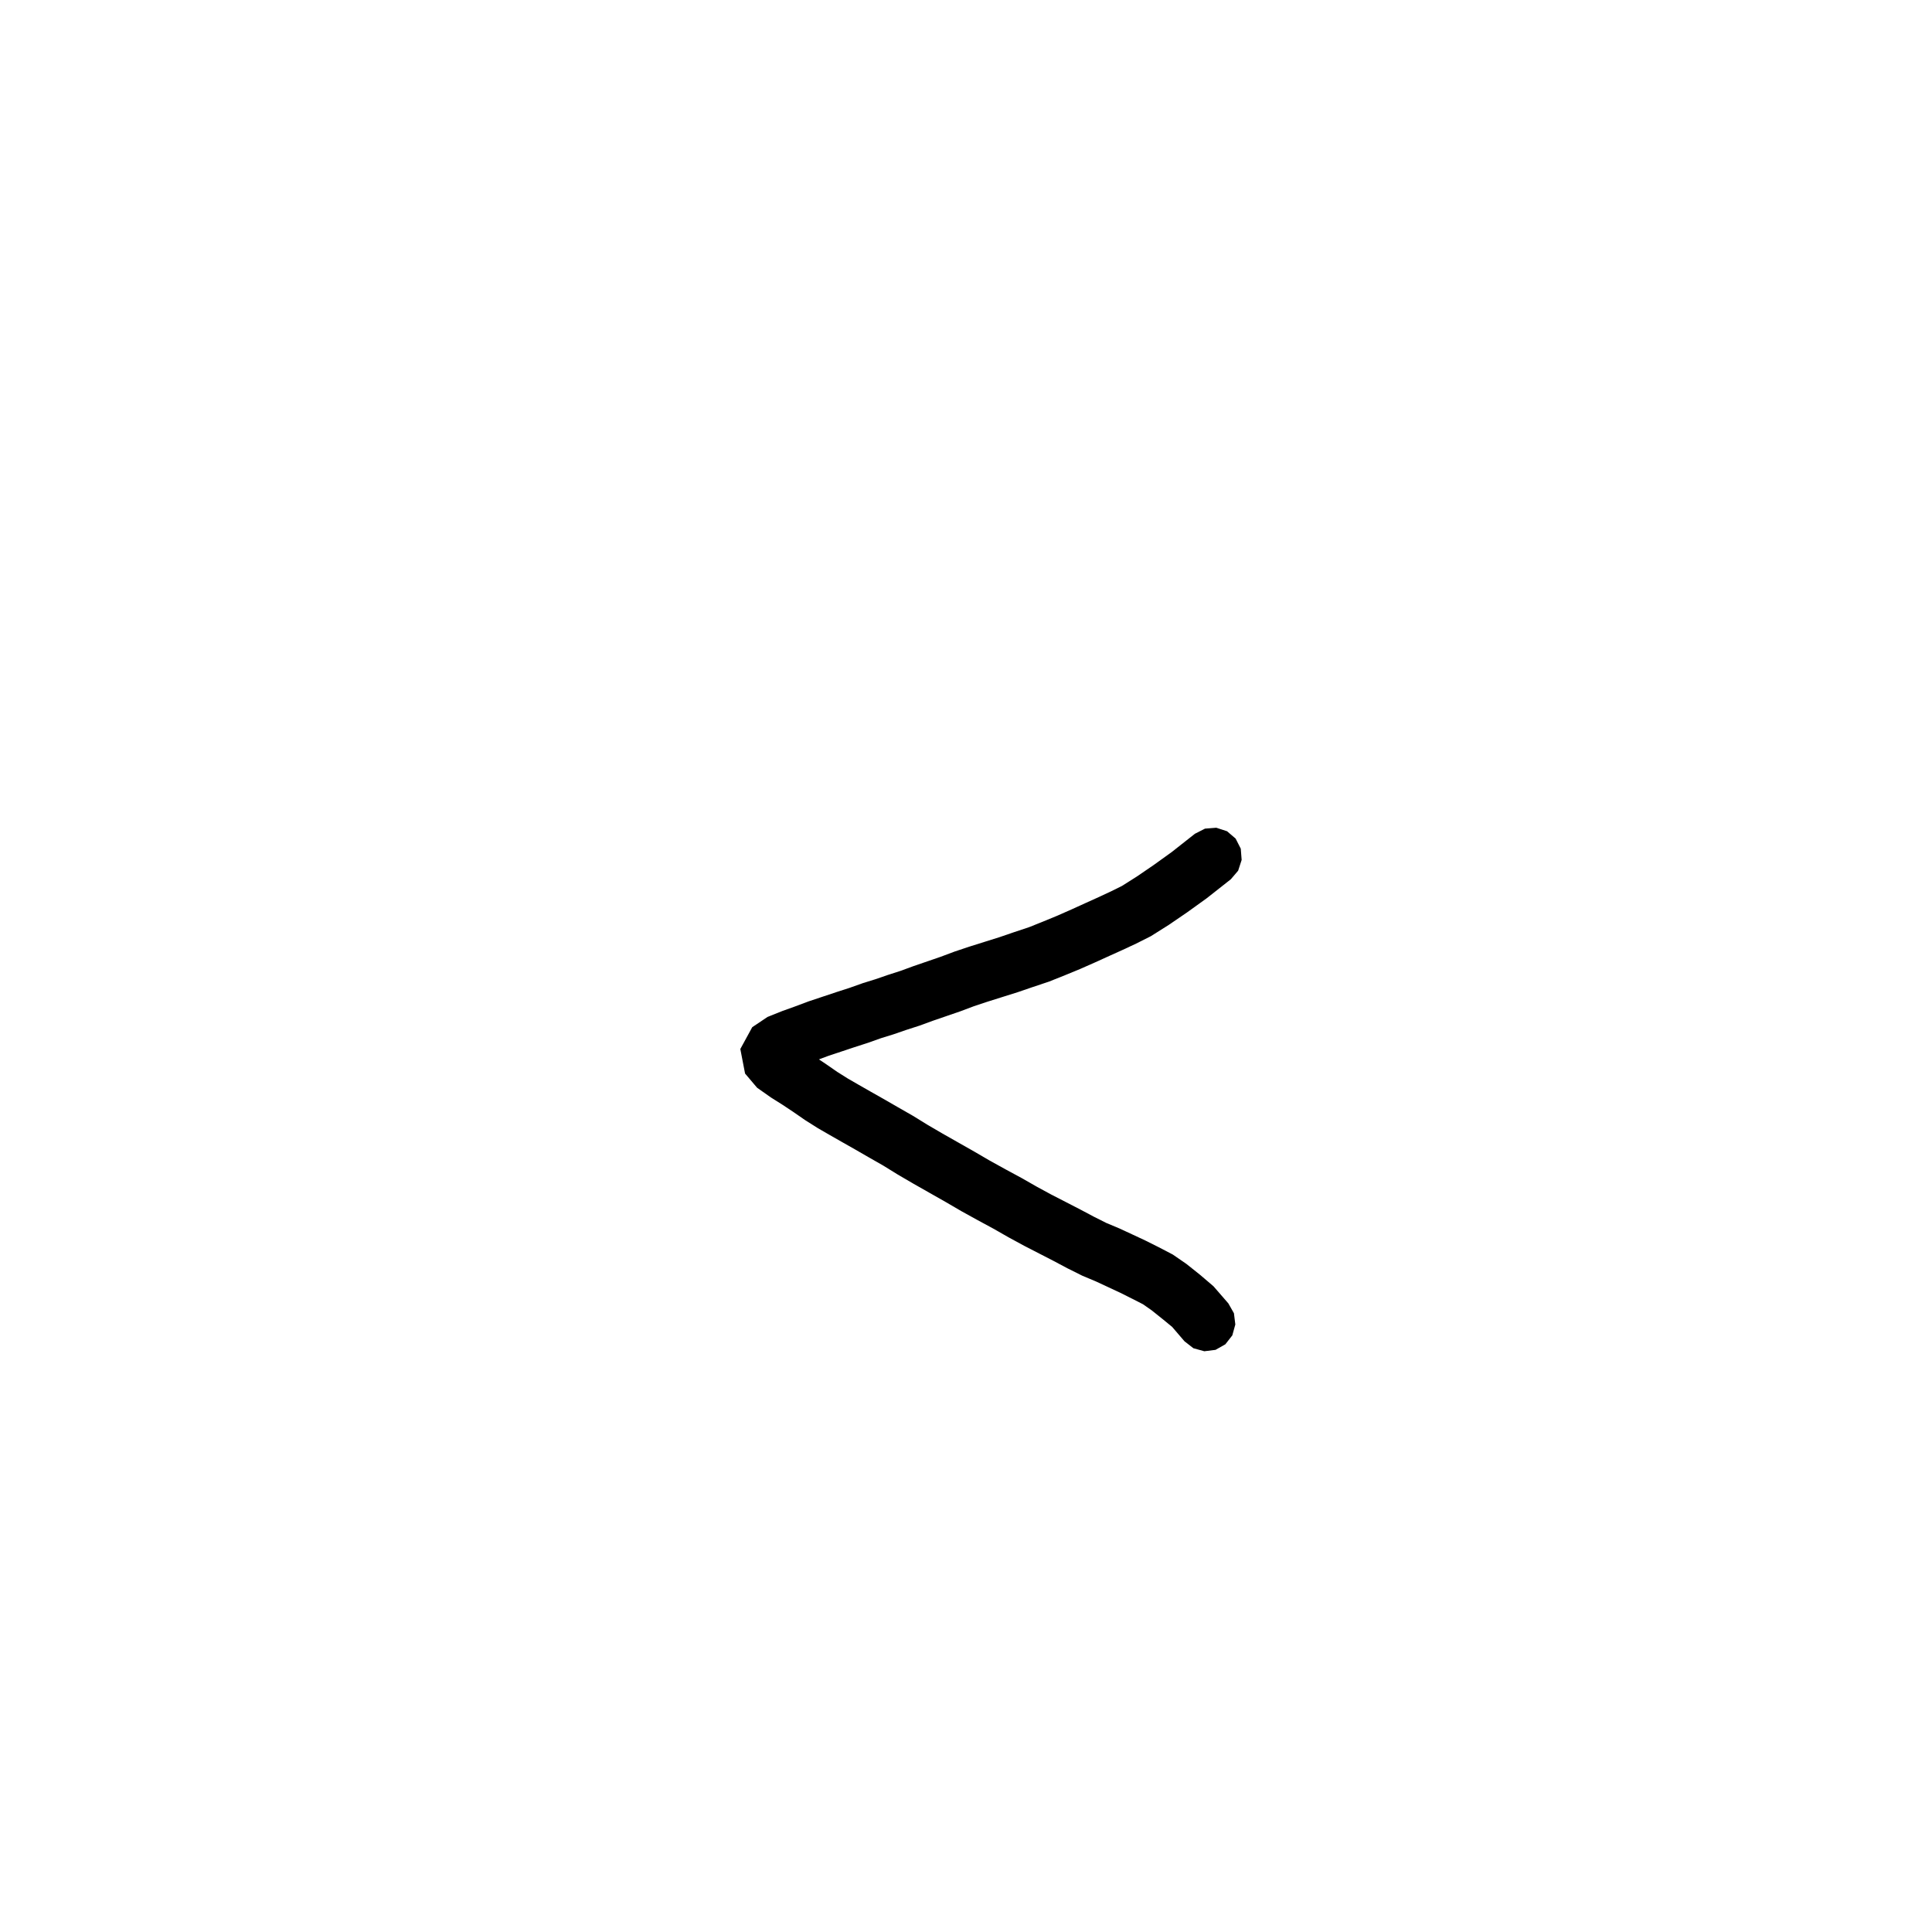
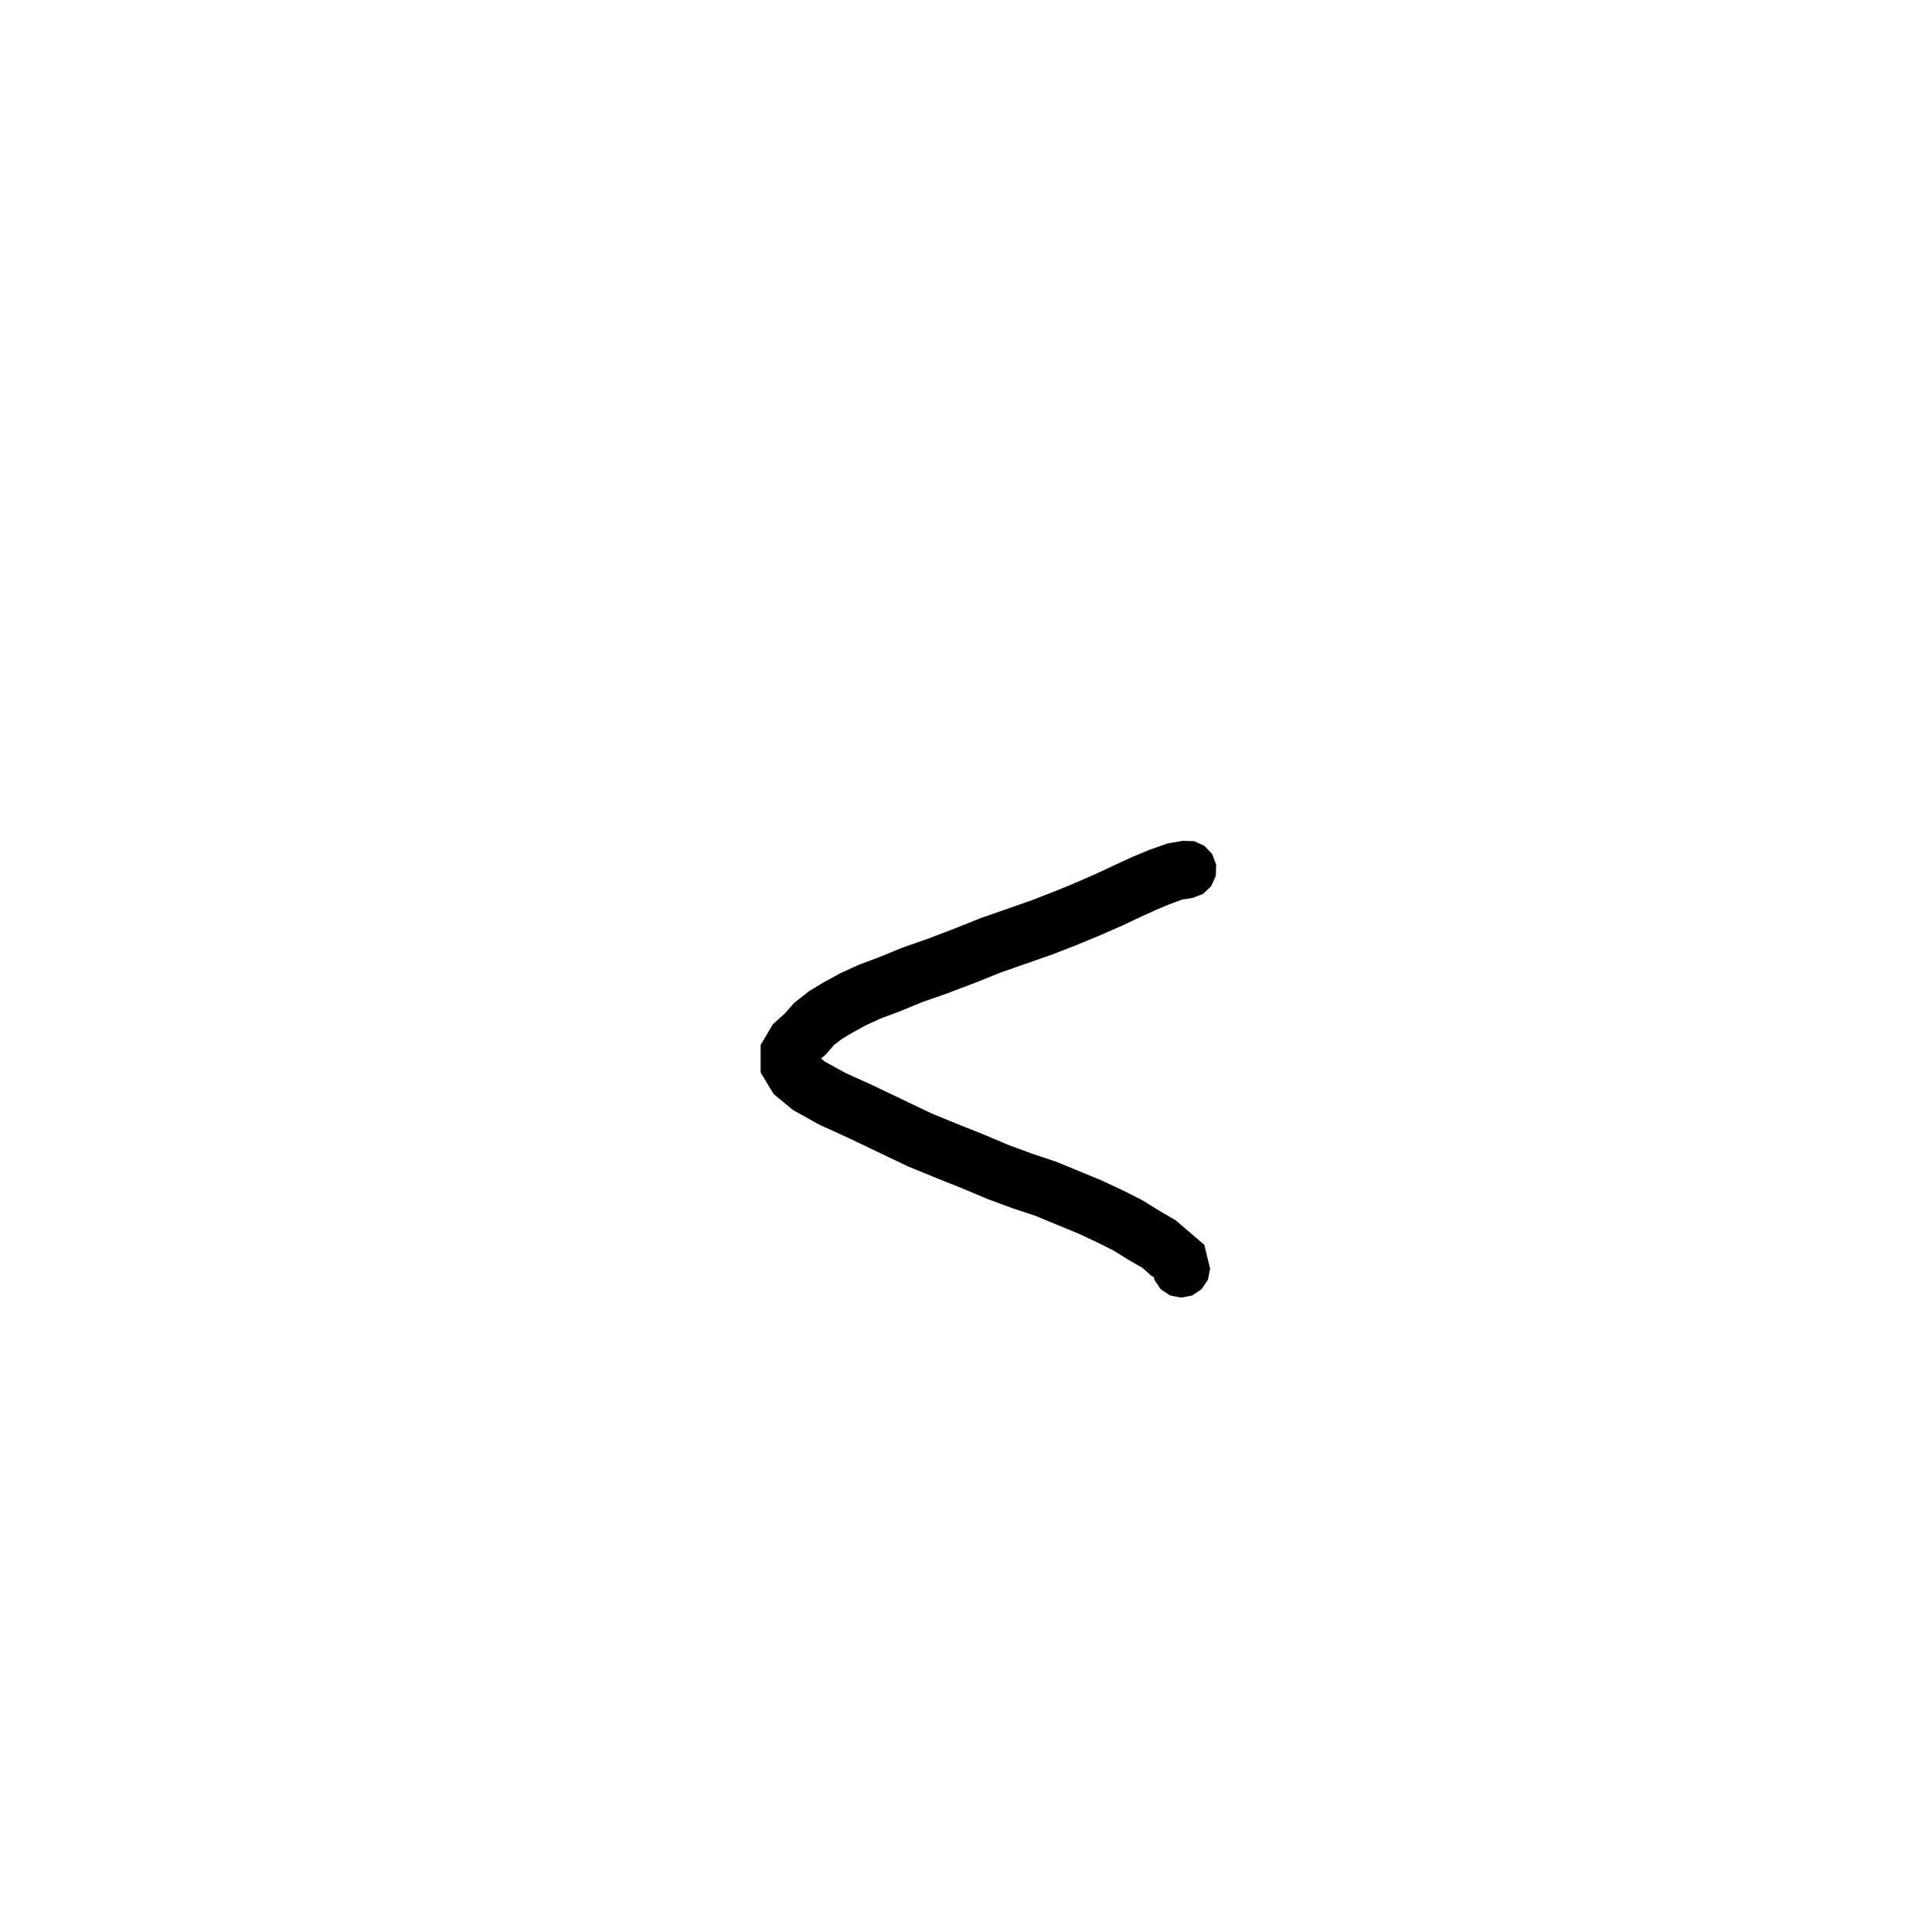
<svg xmlns="http://www.w3.org/2000/svg" viewBox="0 0 300 300" width="300" height="300">
-   <path d="M 185.548 129.465 L 181.949 132.302 L 179.148 134.317 L 176.526 136.108 L 174.228 137.563 L 172.508 138.415 L 170.589 139.31 L 168.543 140.234 L 166.361 141.226 L 164.168 142.194 L 161.975 143.097 L 159.786 143.974 L 157.492 144.737 L 155.195 145.525 L 152.917 146.24 L 150.548 146.985 L 148.232 147.758 L 146.078 148.565 L 144.004 149.278 L 141.828 150.026 L 139.869 150.745 L 137.844 151.398 L 135.932 152.057 L 133.977 152.664 L 131.89 153.405 L 129.865 154.057 L 127.844 154.731 L 125.566 155.491 L 123.384 156.308 L 121.487 156.987 L 119.188 157.908 L 116.809 159.498 L 114.957 162.889 L 115.693 166.699 L 117.56 168.902 L 119.72 170.422 L 121.552 171.576 L 123.272 172.722 L 125.054 173.955 L 127.007 175.186 L 128.826 176.236 L 130.708 177.311 L 132.701 178.44 L 134.895 179.704 L 137.168 181.002 L 139.418 182.392 L 141.889 183.834 L 144.379 185.247 L 146.823 186.634 L 149.245 188.047 L 151.841 189.482 L 154.281 190.8 L 156.61 192.131 L 159.03 193.445 L 161.407 194.668 L 163.581 195.787 L 165.738 196.933 L 168.052 198.088 L 170.185 198.985 L 171.968 199.813 L 173.908 200.718 L 175.827 201.678 L 177.485 202.525 L 178.833 203.467 L 180.681 204.948 L 182.013 206.043 L 183.928 208.275 L 185.312 209.354 L 187.005 209.821 L 188.747 209.605 L 190.275 208.739 L 191.354 207.354 L 191.821 205.662 L 191.605 203.919 L 190.739 202.392 L 188.432 199.735 L 186.385 197.986 L 184.233 196.267 L 182.115 194.808 L 179.906 193.655 L 177.825 192.615 L 175.766 191.654 L 173.815 190.749 L 171.815 189.912 L 169.862 188.934 L 167.752 187.813 L 165.526 186.666 L 163.236 185.488 L 160.99 184.269 L 158.652 182.933 L 156.159 181.585 L 153.688 180.22 L 151.311 178.833 L 148.821 177.42 L 146.377 176.033 L 144.049 174.675 L 141.765 173.265 L 139.372 171.896 L 137.166 170.626 L 135.159 169.489 L 133.307 168.431 L 131.659 167.481 L 130.013 166.445 L 128.328 165.278 L 126.448 164.024 L 124.68 162.912 L 123.373 162.031 L 123.507 162.234 L 123.843 164.311 L 122.924 166.102 L 123.212 165.958 L 124.647 165.413 L 126.482 164.758 L 128.568 163.976 L 130.69 163.269 L 132.669 162.609 L 134.777 161.929 L 136.823 161.202 L 138.734 160.61 L 140.69 159.936 L 142.798 159.255 L 144.838 158.508 L 146.93 157.789 L 149.122 157.035 L 151.234 156.242 L 153.319 155.548 L 155.616 154.826 L 158.005 154.075 L 160.374 153.263 L 162.881 152.426 L 165.359 151.436 L 167.699 150.473 L 170.039 149.44 L 172.257 148.432 L 174.344 147.49 L 176.425 146.518 L 178.705 145.37 L 181.474 143.625 L 184.319 141.683 L 187.384 139.476 L 191.118 136.535 L 192.259 135.2 L 192.802 133.53 L 192.665 131.78 L 191.868 130.215 L 190.533 129.074 L 188.864 128.531 L 187.113 128.669 Z" fill="black" fill-rule="nonzero" />
+   <path d="M 183.666 130.561 L 181.222 130.992 L 178.375 132.006 L 175.794 133.081 L 173.111 134.318 L 170.154 135.699 L 167.049 137.057 L 163.735 138.422 L 160.251 139.777 L 156.32 141.153 L 152.226 142.587 L 148.17 144.208 L 144.06 145.774 L 140.014 147.191 L 136.557 148.613 L 133.286 149.842 L 130.394 151.175 L 127.974 152.493 L 125.665 153.886 L 123.329 155.717 L 121.824 157.418 L 120.006 159.053 L 118.111 162.258 L 118.111 166.542 L 120.129 169.884 L 123.14 172.364 L 127.194 174.625 L 131.703 176.678 L 136.265 178.86 L 140.979 181.112 L 145.518 182.971 L 149.498 184.563 L 153.354 186.186 L 157.315 187.646 L 160.839 188.818 L 164.093 190.161 L 167.403 191.523 L 170.25 192.852 L 172.821 194.134 L 175.291 195.659 L 177.426 196.887 L 178.746 198.074 L 179.806 198.7 L 178.906 197 L 179.249 198.722 L 180.224 200.182 L 181.684 201.157 L 183.406 201.5 L 185.128 201.157 L 186.588 200.182 L 187.564 198.722 L 187.906 197 L 187.006 193.3 L 184.467 191.126 L 182.587 189.513 L 179.921 187.941 L 177.192 186.266 L 174.163 184.748 L 171.01 183.277 L 167.52 181.839 L 163.973 180.382 L 160.298 179.154 L 156.659 177.814 L 152.914 176.237 L 148.895 174.629 L 144.634 172.888 L 140.148 170.74 L 135.509 168.522 L 131.219 166.575 L 128.072 164.836 L 126.683 163.716 L 126.701 163.858 L 126.701 164.942 L 126.807 164.947 L 128.188 163.782 L 129.484 162.283 L 130.747 161.314 L 132.439 160.307 L 134.419 159.225 L 136.727 158.158 L 139.856 156.987 L 143.199 155.609 L 147.152 154.226 L 151.442 152.592 L 155.386 151.013 L 159.293 149.647 L 163.362 148.223 L 167.078 146.778 L 170.564 145.343 L 173.858 143.901 L 176.901 142.482 L 179.419 141.319 L 181.637 140.394 L 183.59 139.675 L 185.146 139.439 L 186.788 138.818 L 188.068 137.616 L 188.79 136.015 L 188.845 134.26 L 188.224 132.618 L 187.022 131.338 L 185.421 130.616 Z" fill="black" fill-rule="nonzero" />
</svg>
